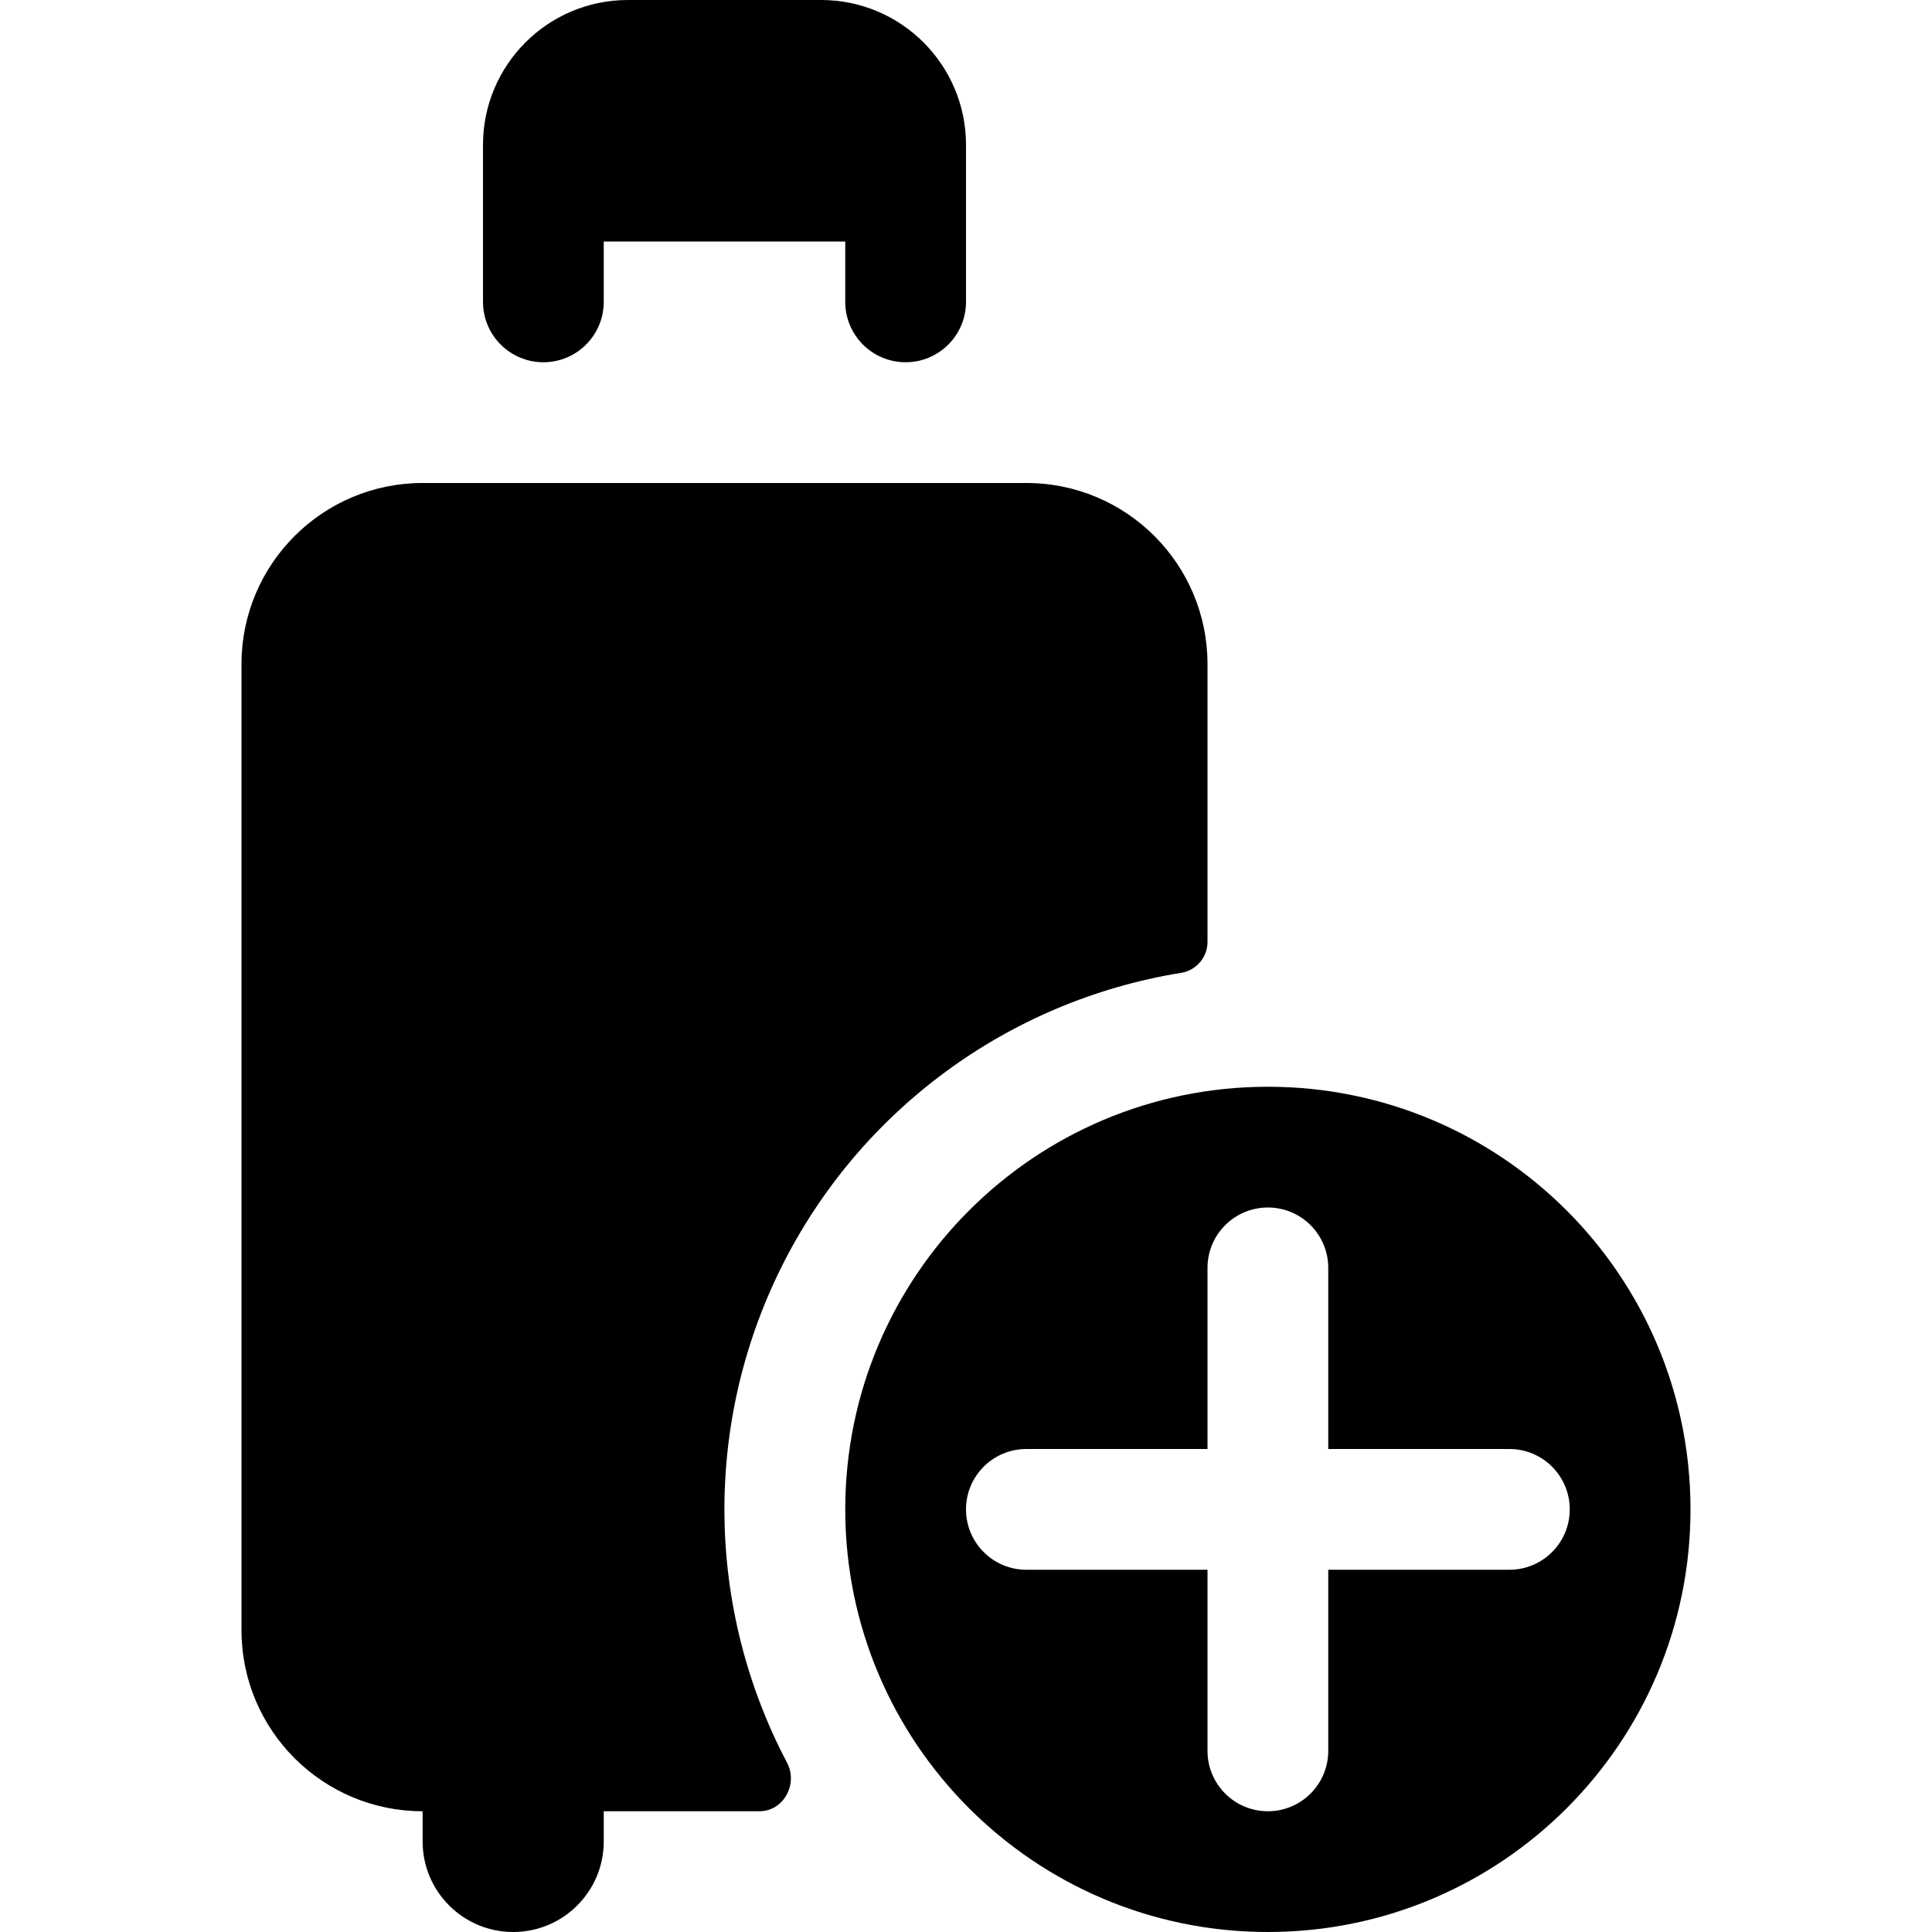
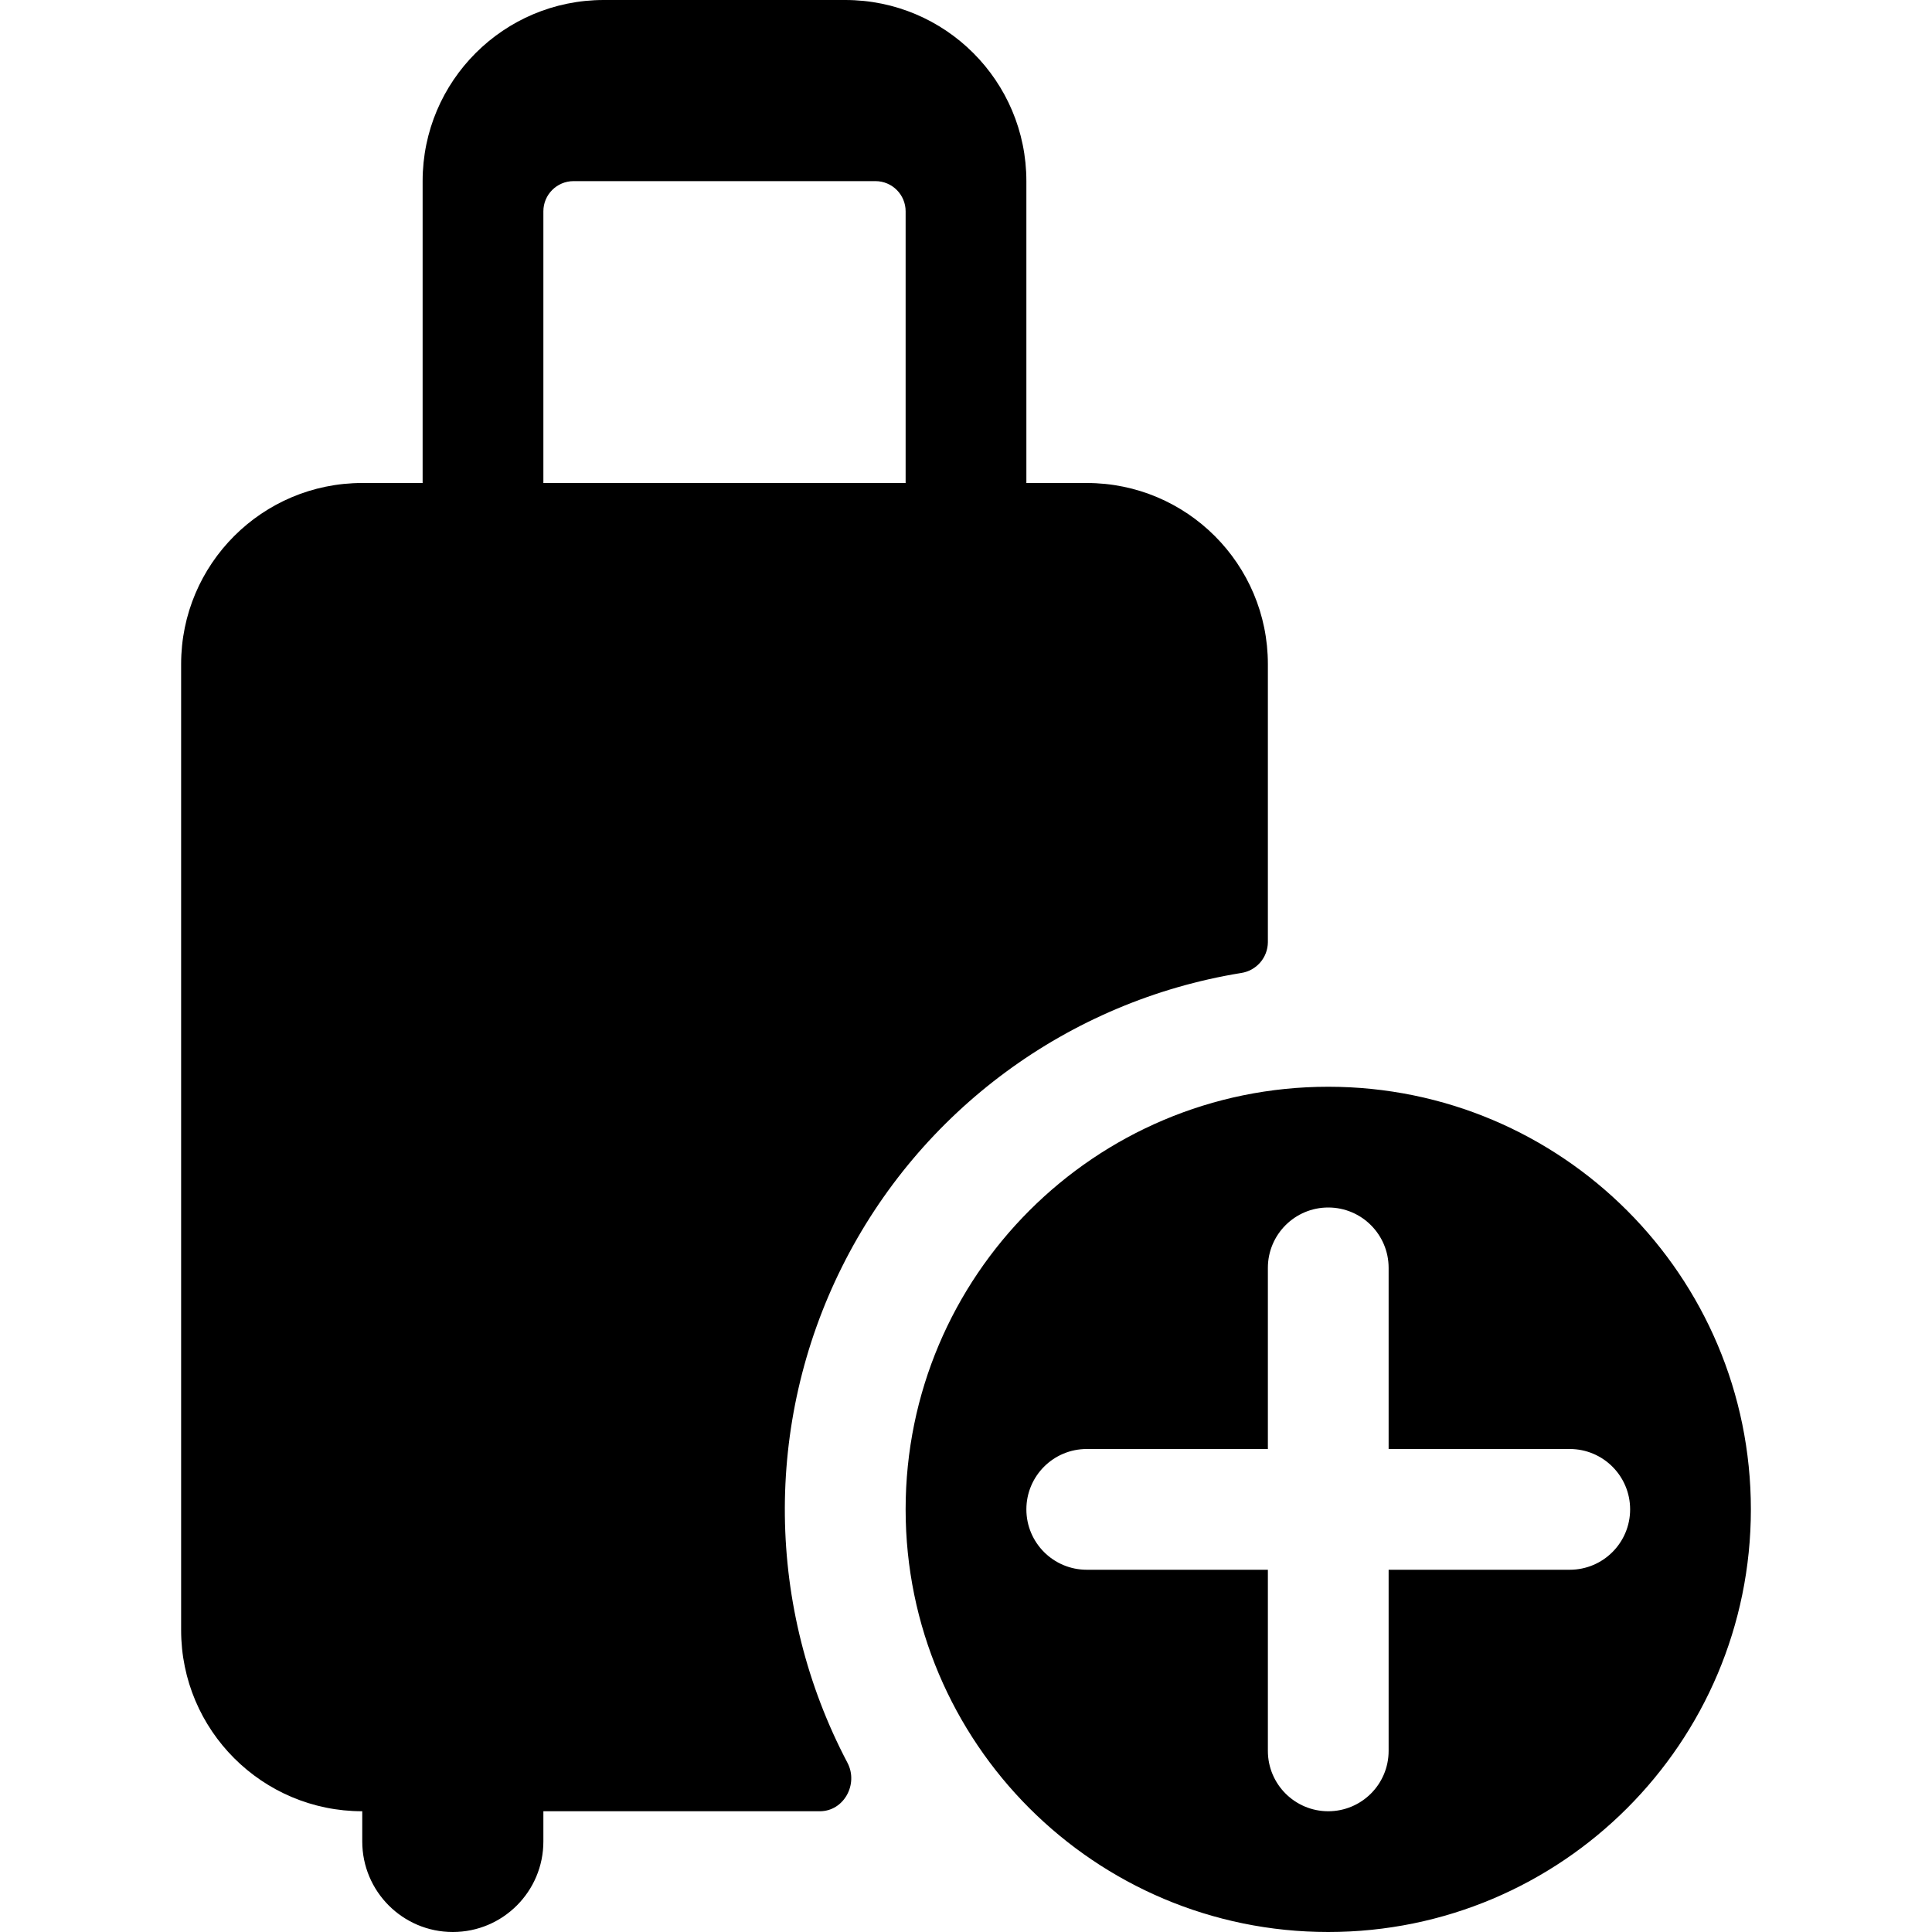
<svg xmlns="http://www.w3.org/2000/svg" viewBox="0 0 24 24">
-   <path d="M6 1.8A1.8 1.8 0 0 1 7.8 0h2.4A1.8 1.8 0 0 1 12 1.8v1.95a.75.75 0 0 1-1.5 0V3h-3v.75a.75.75 0 0 1-1.5 0V1.8zM5.25 6h7.5A2.25 2.25 0 0 1 15 8.25v3.455a.39.39 0 0 1-.333.381 6.752 6.752 0 0 0-4.89 9.811c.14.265-.043.603-.343.603H7.5v.375a1.125 1.125 0 0 1-2.25 0V22.5A2.25 2.25 0 0 1 3 20.25v-12A2.25 2.25 0 0 1 5.25 6zM21 18.75a5.25 5.25 0 1 1-10.5 0 5.25 5.25 0 0 1 10.5 0zm-6-3V18h-2.25a.75.75 0 0 0 0 1.5H15v2.25a.75.75 0 0 0 1.5 0V19.5h2.25a.75.75 0 0 0 0-1.5H16.5v-2.25a.75.75 0 0 0-1.5 0z" />
+   <path d="M7.5 0a2.25 2.25 0 0 0-2.25 2.248V6H4.5a2.25 2.25 0 0 0-2.25 2.25v12A2.25 2.25 0 0 0 4.5 22.5v.375a1.125 1.125 0 0 0 2.25 0V22.5h3.434c.3 0 .483-.338.343-.603a6.752 6.752 0 0 1 4.89-9.81.39.39 0 0 0 .333-.382V8.25A2.25 2.25 0 0 0 13.5 6h-.75V2.25A2.25 2.25 0 0 0 10.5 0h-3Zm3.75 2.625V6h-4.5V2.625c0-.207.168-.375.375-.375h3.75c.207 0 .375.168.375.375Zm10.5 16.125a5.25 5.25 0 1 1-10.5 0 5.25 5.25 0 0 1 10.5 0Zm-6-3V18H13.5a.75.75 0 0 0 0 1.5h2.25v2.25a.75.75 0 0 0 1.5 0V19.5h2.25a.75.75 0 0 0 0-1.5h-2.25v-2.25a.75.75 0 0 0-1.5 0Z" />
</svg>
